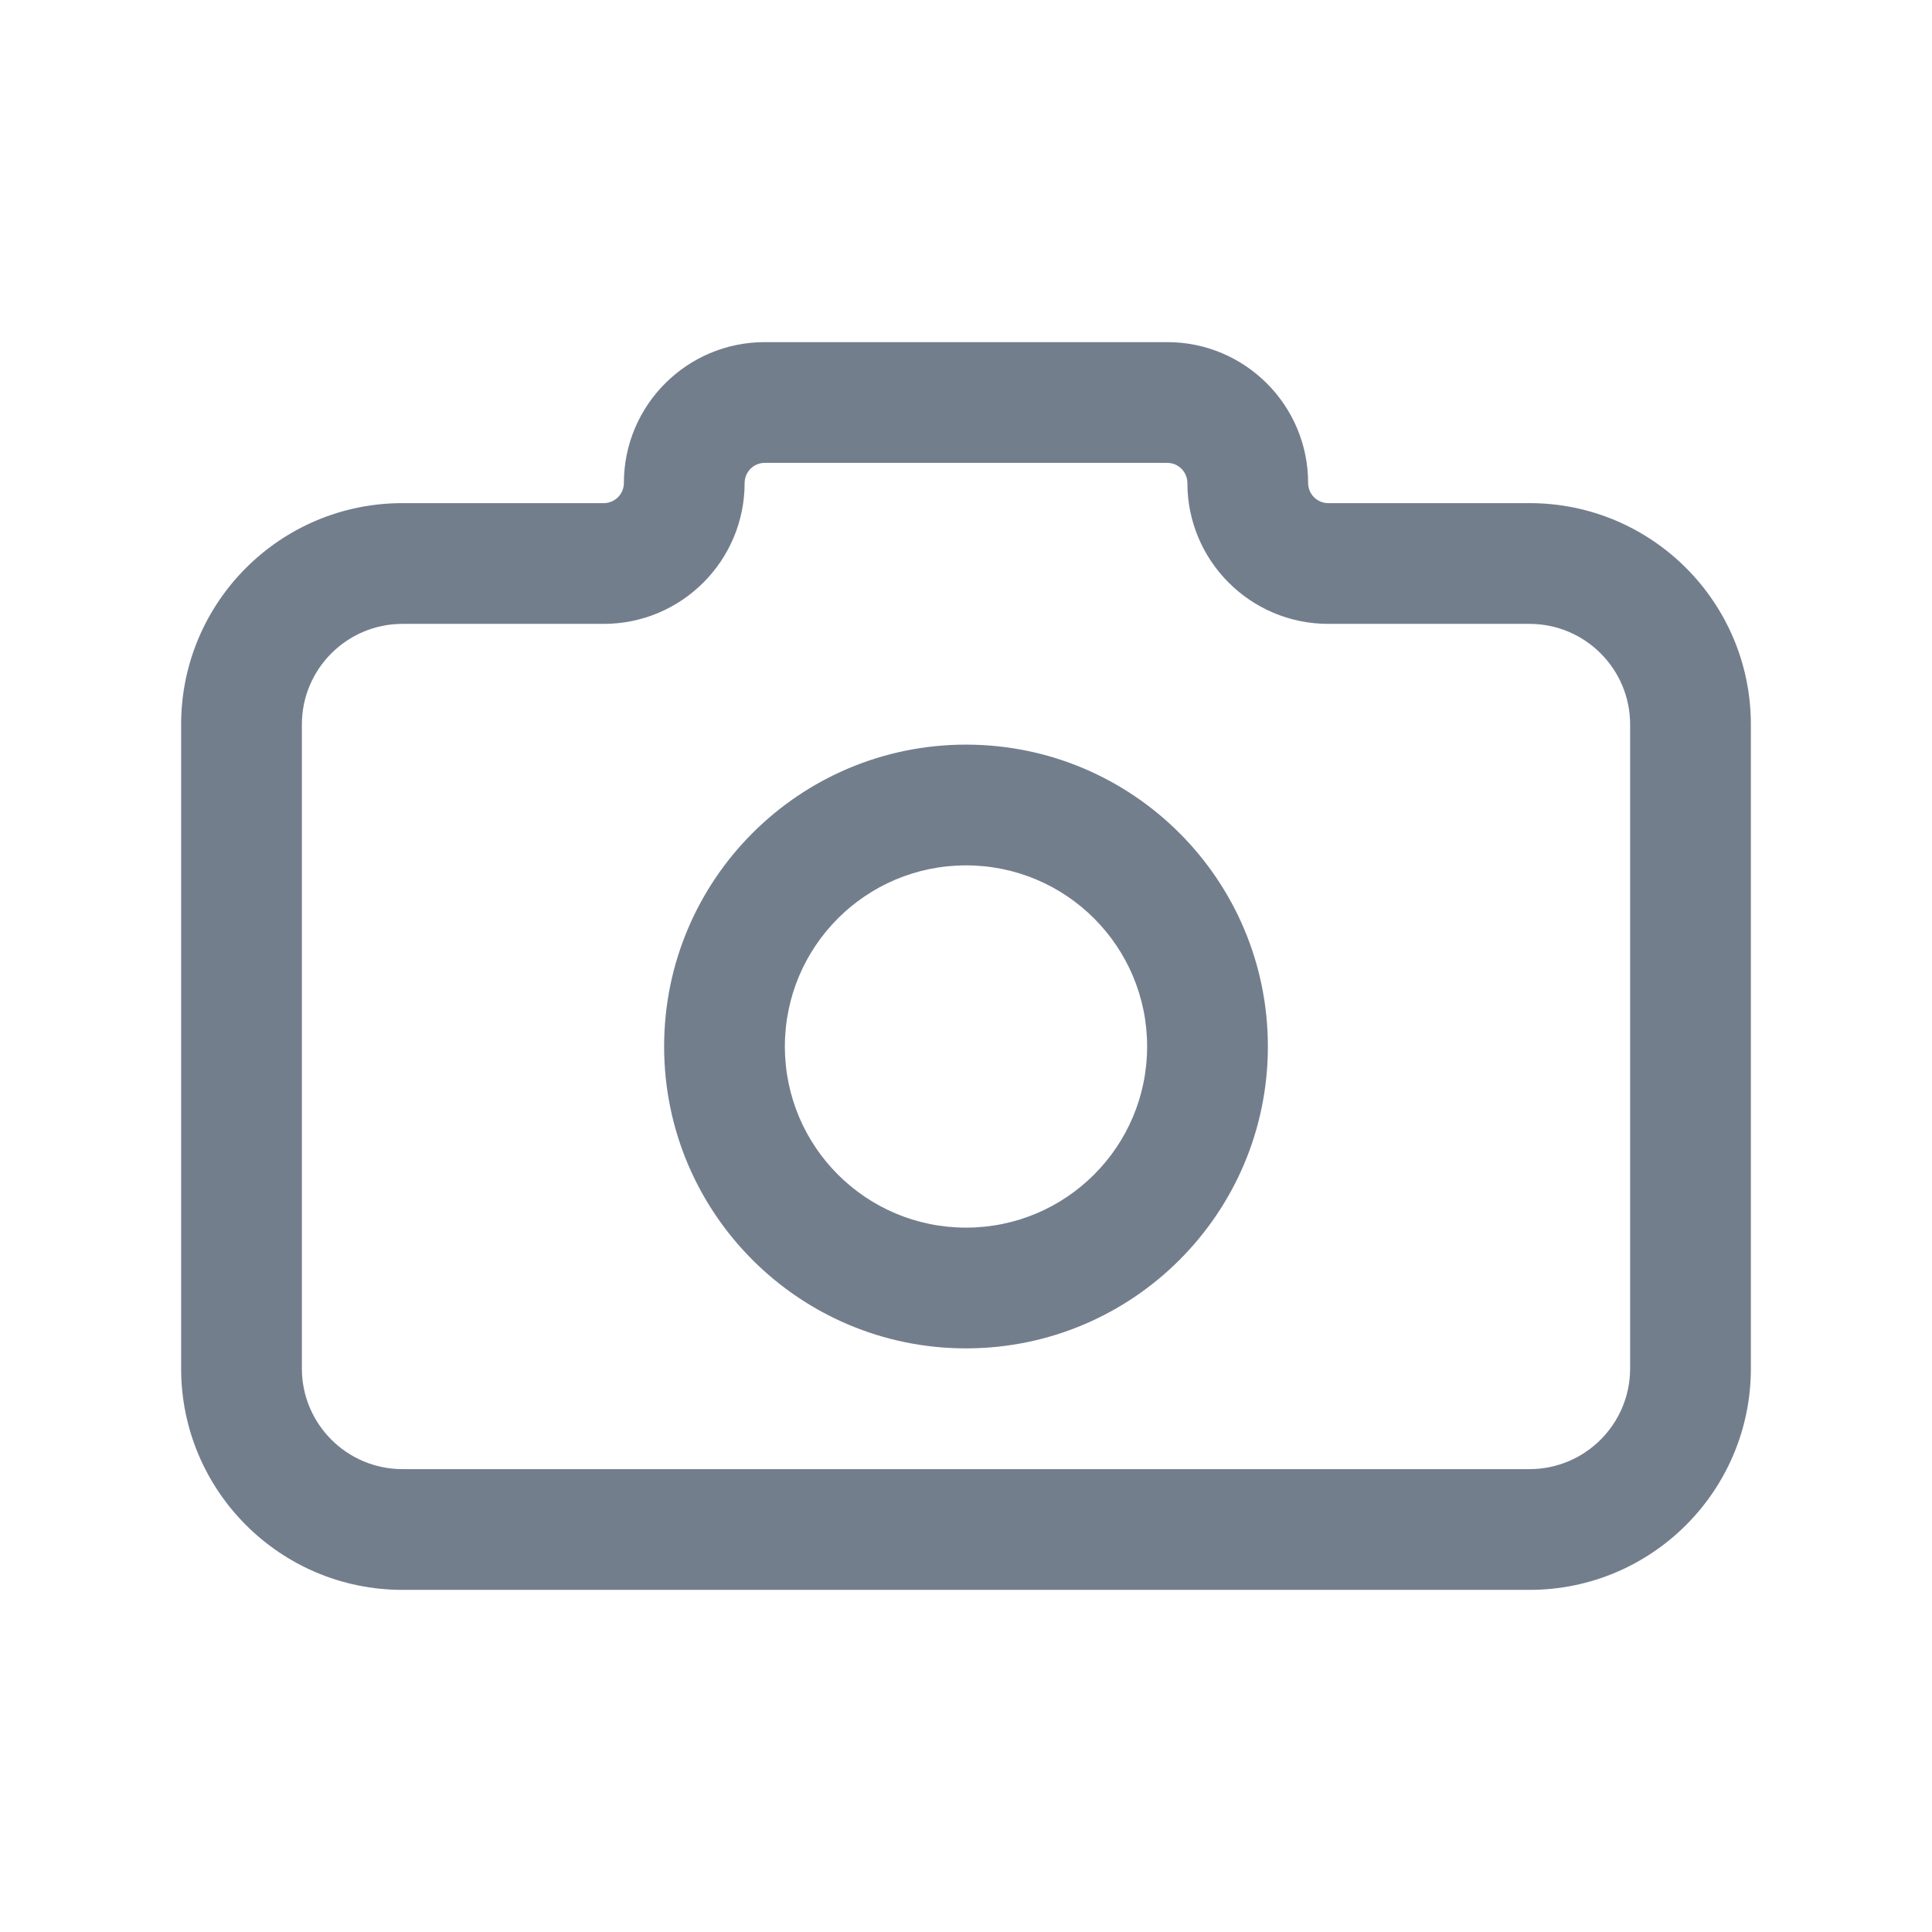
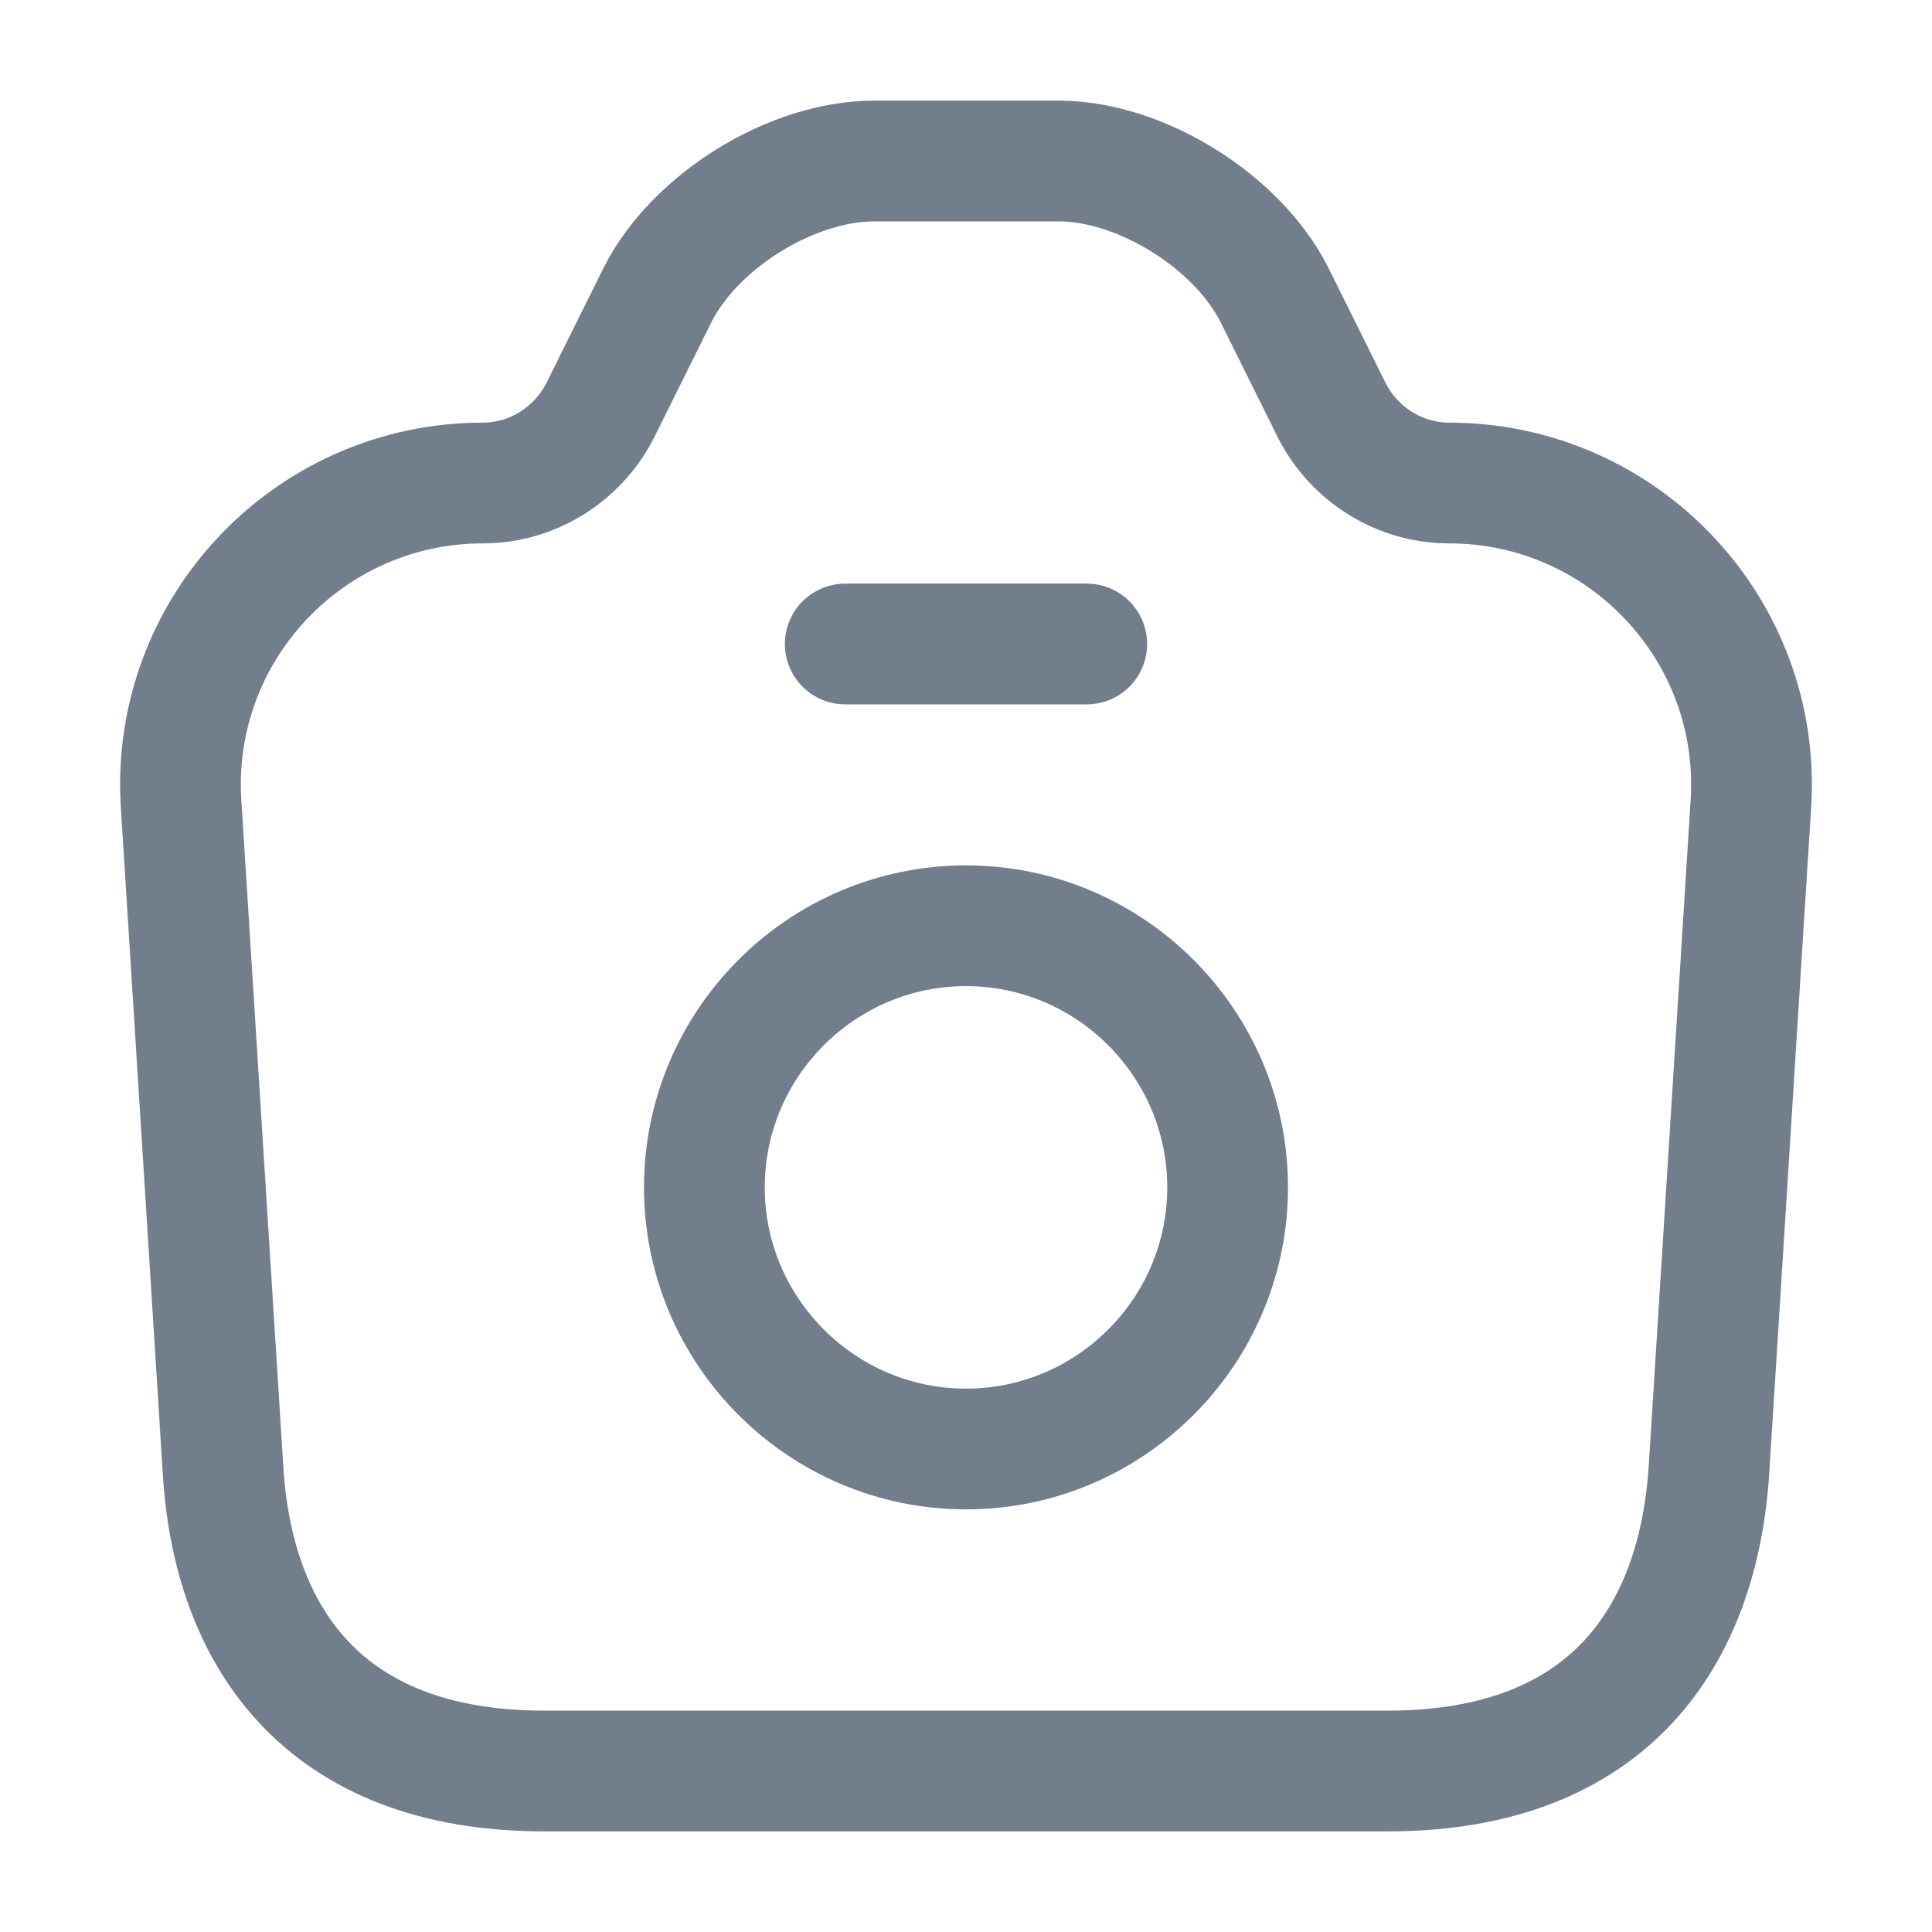
<svg xmlns="http://www.w3.org/2000/svg" width="24" height="24" viewBox="0 0 24 24" fill="none">
-   <path d="M14.25 13C14.25 14.243 13.243 15.25 12 15.25V16.75C14.071 16.75 15.75 15.071 15.75 13H14.25ZM12 15.25C10.757 15.25 9.75 14.243 9.75 13H8.25C8.25 15.071 9.929 16.75 12 16.75V15.25ZM9.75 13C9.75 11.757 10.757 10.75 12 10.75V9.25C9.929 9.25 8.25 10.929 8.25 13H9.75ZM12 10.75C13.243 10.75 14.25 11.757 14.25 13H15.75C15.75 10.929 14.071 9.25 12 9.25V10.75ZM20.25 9V17H21.75V9H20.25ZM19 18.25H5V19.75H19V18.25ZM3.75 17V9H2.25V17H3.75ZM5 7.75H7.5V6.25H5V7.75ZM16.5 7.75H19V6.25H16.5V7.75ZM9.5 5.75H14.5V4.25H9.5V5.75ZM14.75 6C14.75 6.966 15.534 7.75 16.5 7.75V6.25C16.362 6.25 16.25 6.138 16.25 6H14.75ZM7.5 7.75C8.466 7.75 9.25 6.966 9.25 6H7.75C7.75 6.138 7.638 6.25 7.5 6.25V7.75ZM16.25 6C16.25 5.034 15.466 4.25 14.5 4.25V5.75C14.638 5.75 14.75 5.862 14.75 6H16.25ZM9.25 6C9.25 5.862 9.362 5.75 9.5 5.75V4.25C8.534 4.25 7.75 5.034 7.75 6H9.25ZM5 18.25C4.31 18.25 3.75 17.69 3.75 17H2.25C2.25 18.519 3.481 19.75 5 19.75V18.25ZM20.25 17C20.25 17.69 19.69 18.25 19 18.25V19.75C20.519 19.75 21.75 18.519 21.75 17H20.25ZM21.75 9C21.75 7.481 20.519 6.25 19 6.25V7.75C19.69 7.75 20.25 8.31 20.25 9H21.75ZM3.75 9C3.75 8.31 4.31 7.75 5 7.75V6.25C3.481 6.25 2.25 7.481 2.25 9H3.75Z" fill="#737e8d" />
+   <path d="M6.76 22H17.24C20 22 21.1 20.31 21.23 18.25L21.75 9.99C21.89 7.83 20.17 6 18 6C17.39 6 16.83 5.65 16.55 5.11L15.83 3.66C15.37 2.75 14.17 2 13.15 2H10.86C9.83 2 8.63 2.75 8.17 3.66L7.45 5.11C7.17 5.65 6.61 6 6 6C3.83 6 2.11 7.83 2.25 9.99L2.77 18.25C2.89 20.31 4 22 6.76 22Z" stroke="#737E8D" stroke-width="1.5" stroke-linecap="round" stroke-linejoin="round" />
+   <path d="M10.5 8H13.5" stroke="#737E8D" stroke-width="1.5" stroke-linecap="round" stroke-linejoin="round" />
+   <path d="M12 18C13.79 18 15.25 16.54 15.25 14.75C15.25 12.96 13.79 11.5 12 11.5C10.21 11.5 8.75 12.96 8.75 14.75C8.75 16.54 10.21 18 12 18Z" stroke="#737E8D" stroke-width="1.5" stroke-linecap="round" stroke-linejoin="round" />
</svg>
